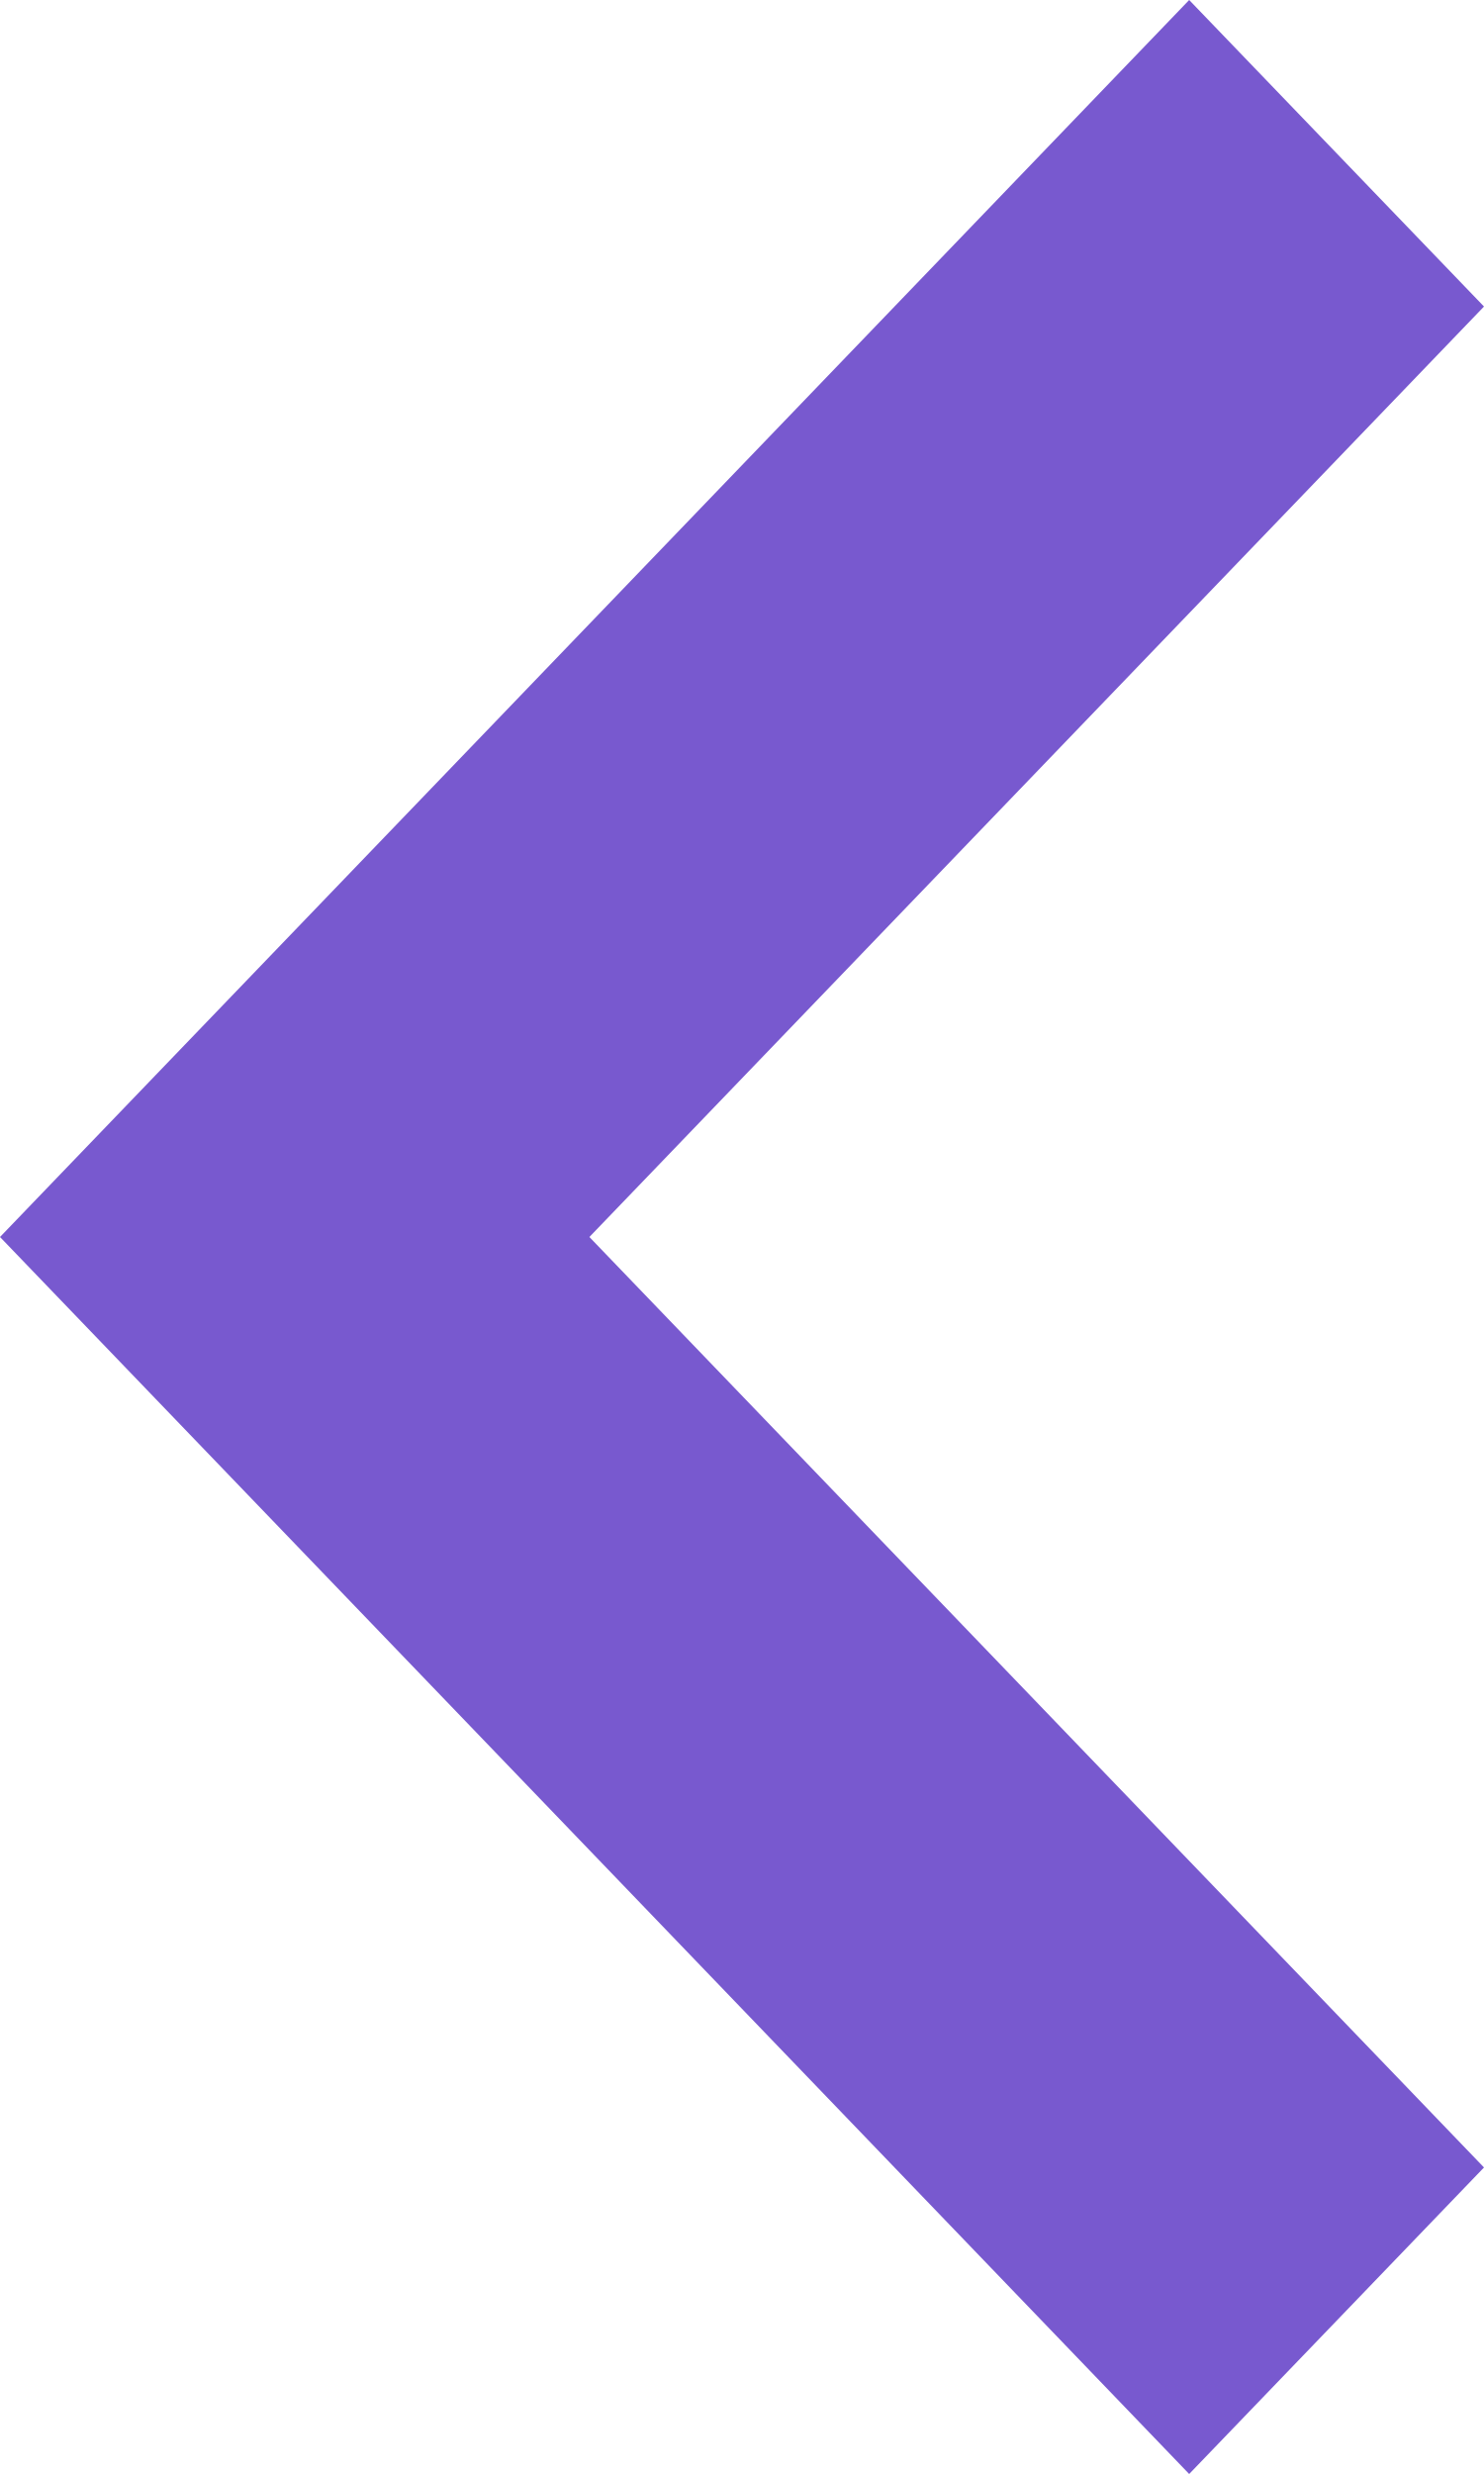
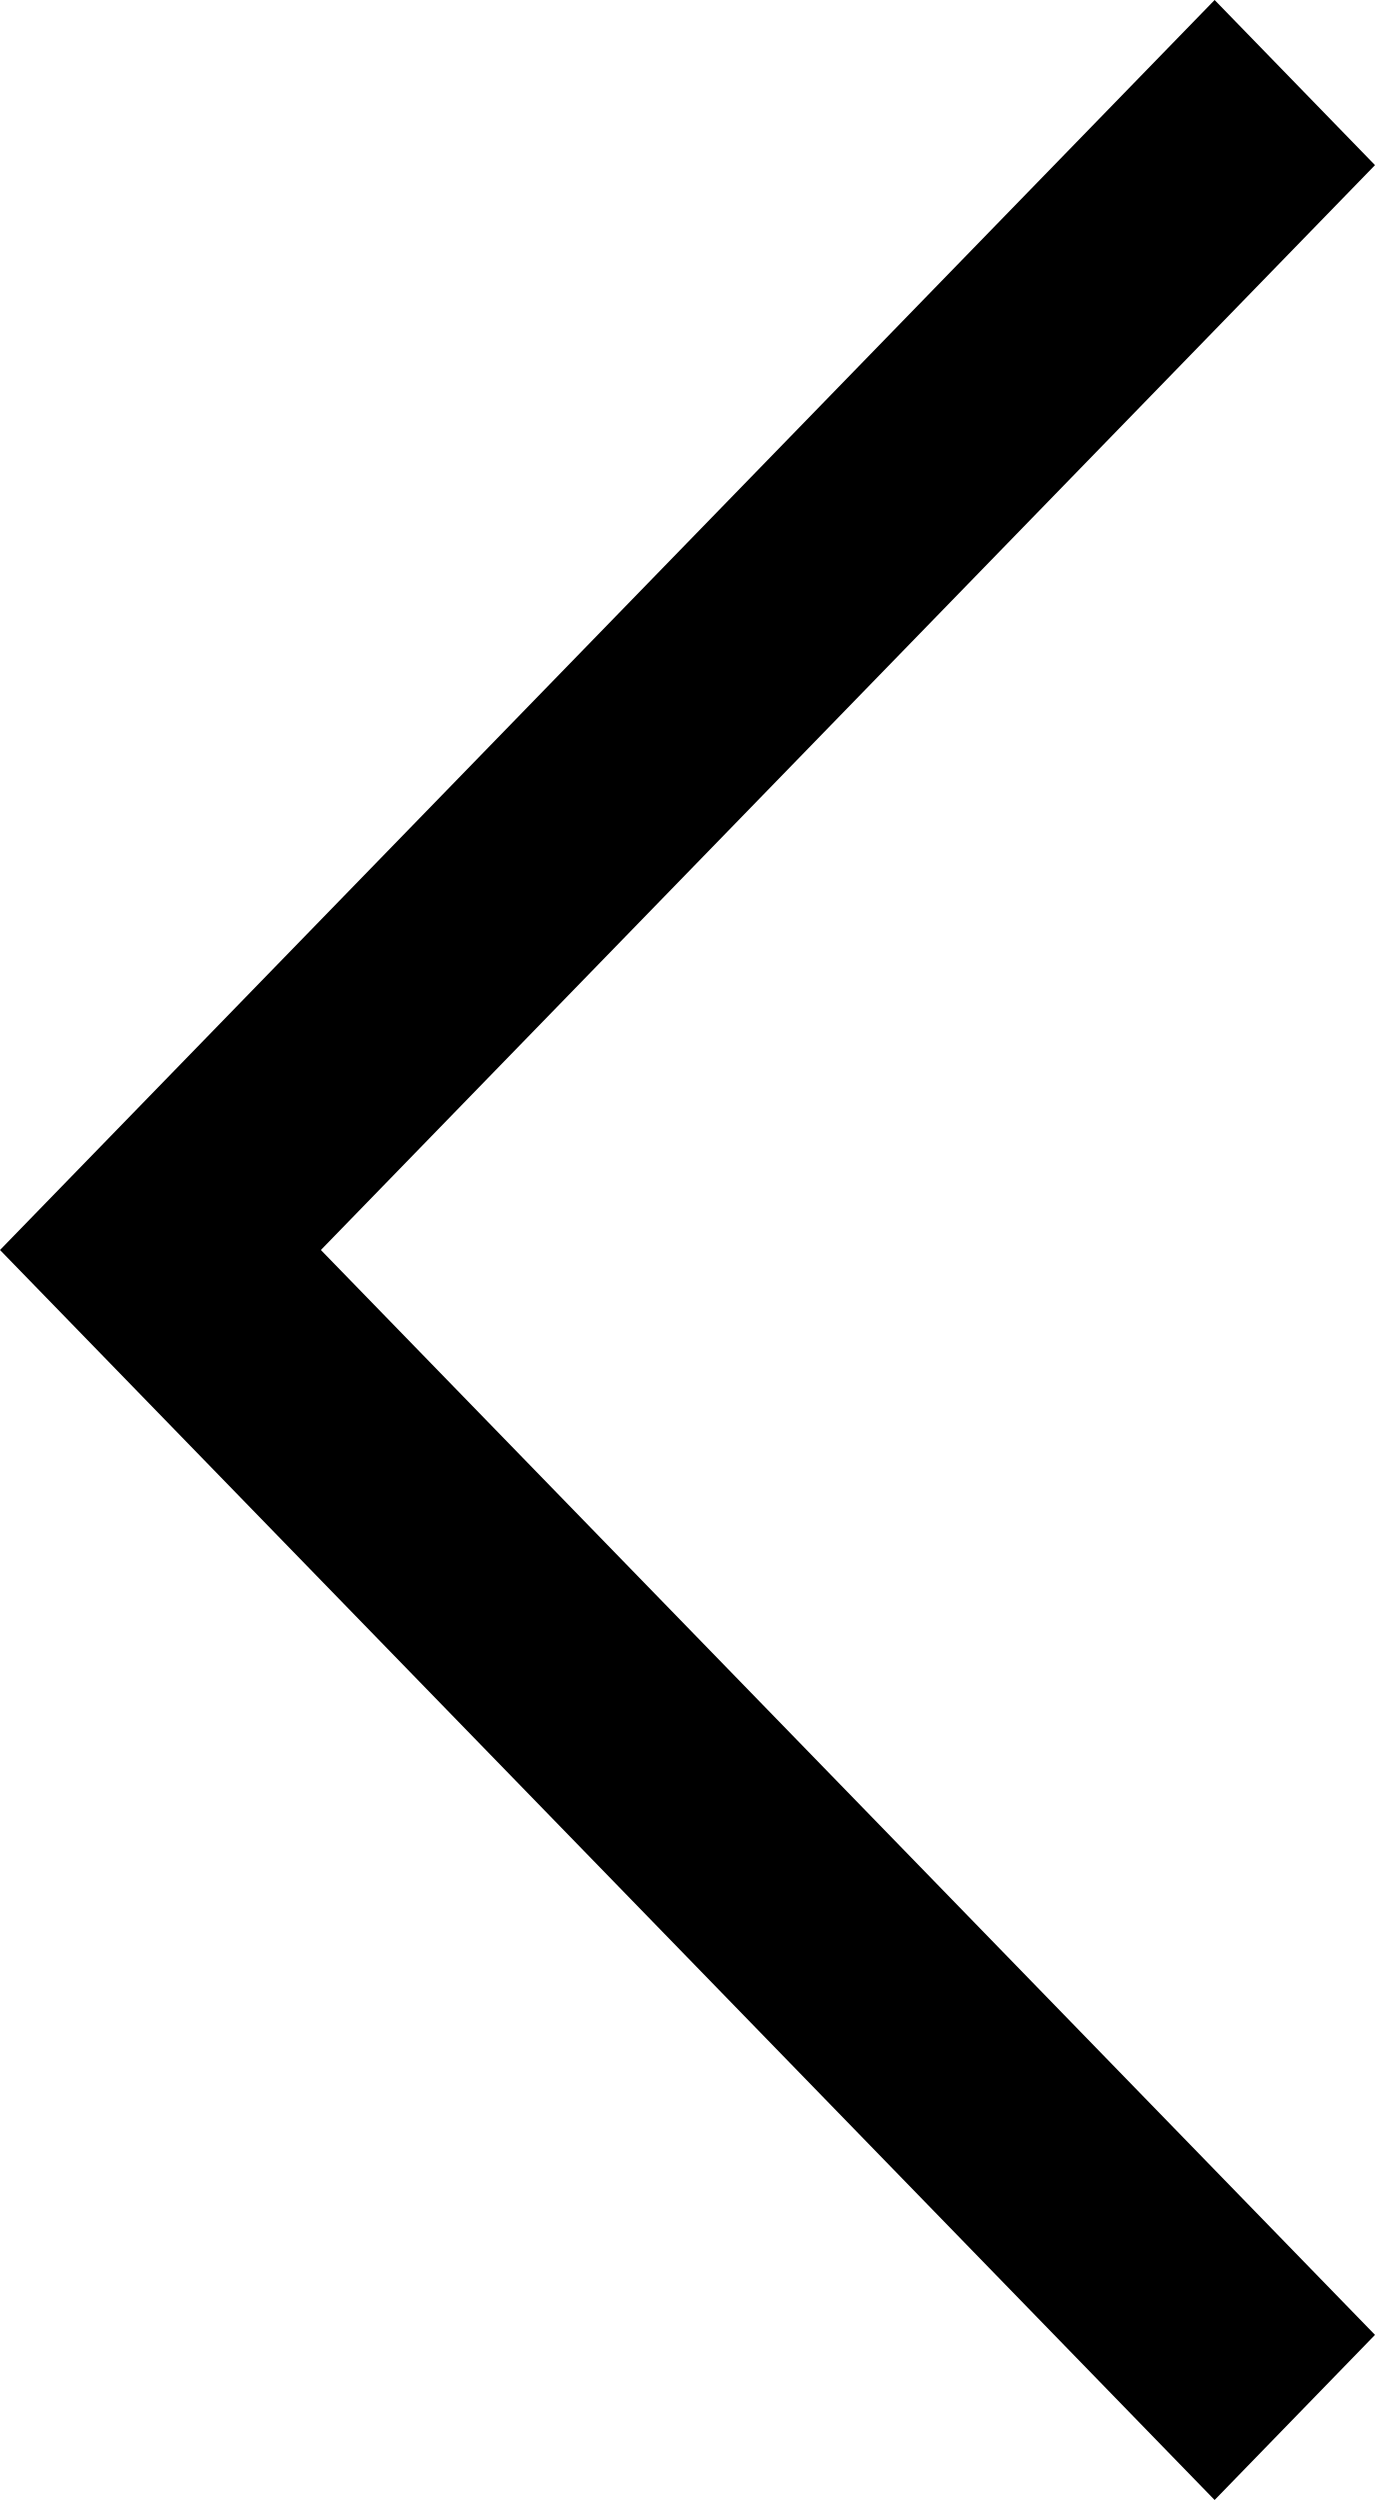
- <svg xmlns="http://www.w3.org/2000/svg" width="6" height="10" viewBox="0 0 6 10" fill="none">
-   <path fill-rule="evenodd" clip-rule="evenodd" d="M4.808 -5.20835e-08L6 1.239L2.383 5L6 8.761L4.808 10L-2.18557e-07 5L4.808 -5.20835e-08Z" fill="#7859CF" />
+ <svg xmlns="http://www.w3.org/2000/svg" width="11" height="20" viewBox="0 0 11 20" fill="none">
+   <path fill-rule="evenodd" clip-rule="evenodd" d="M9.717 0L11 1.321L2.567 10L11 18.679L9.717 20L0 10L9.717 0Z" fill="currentColor" />
</svg>
